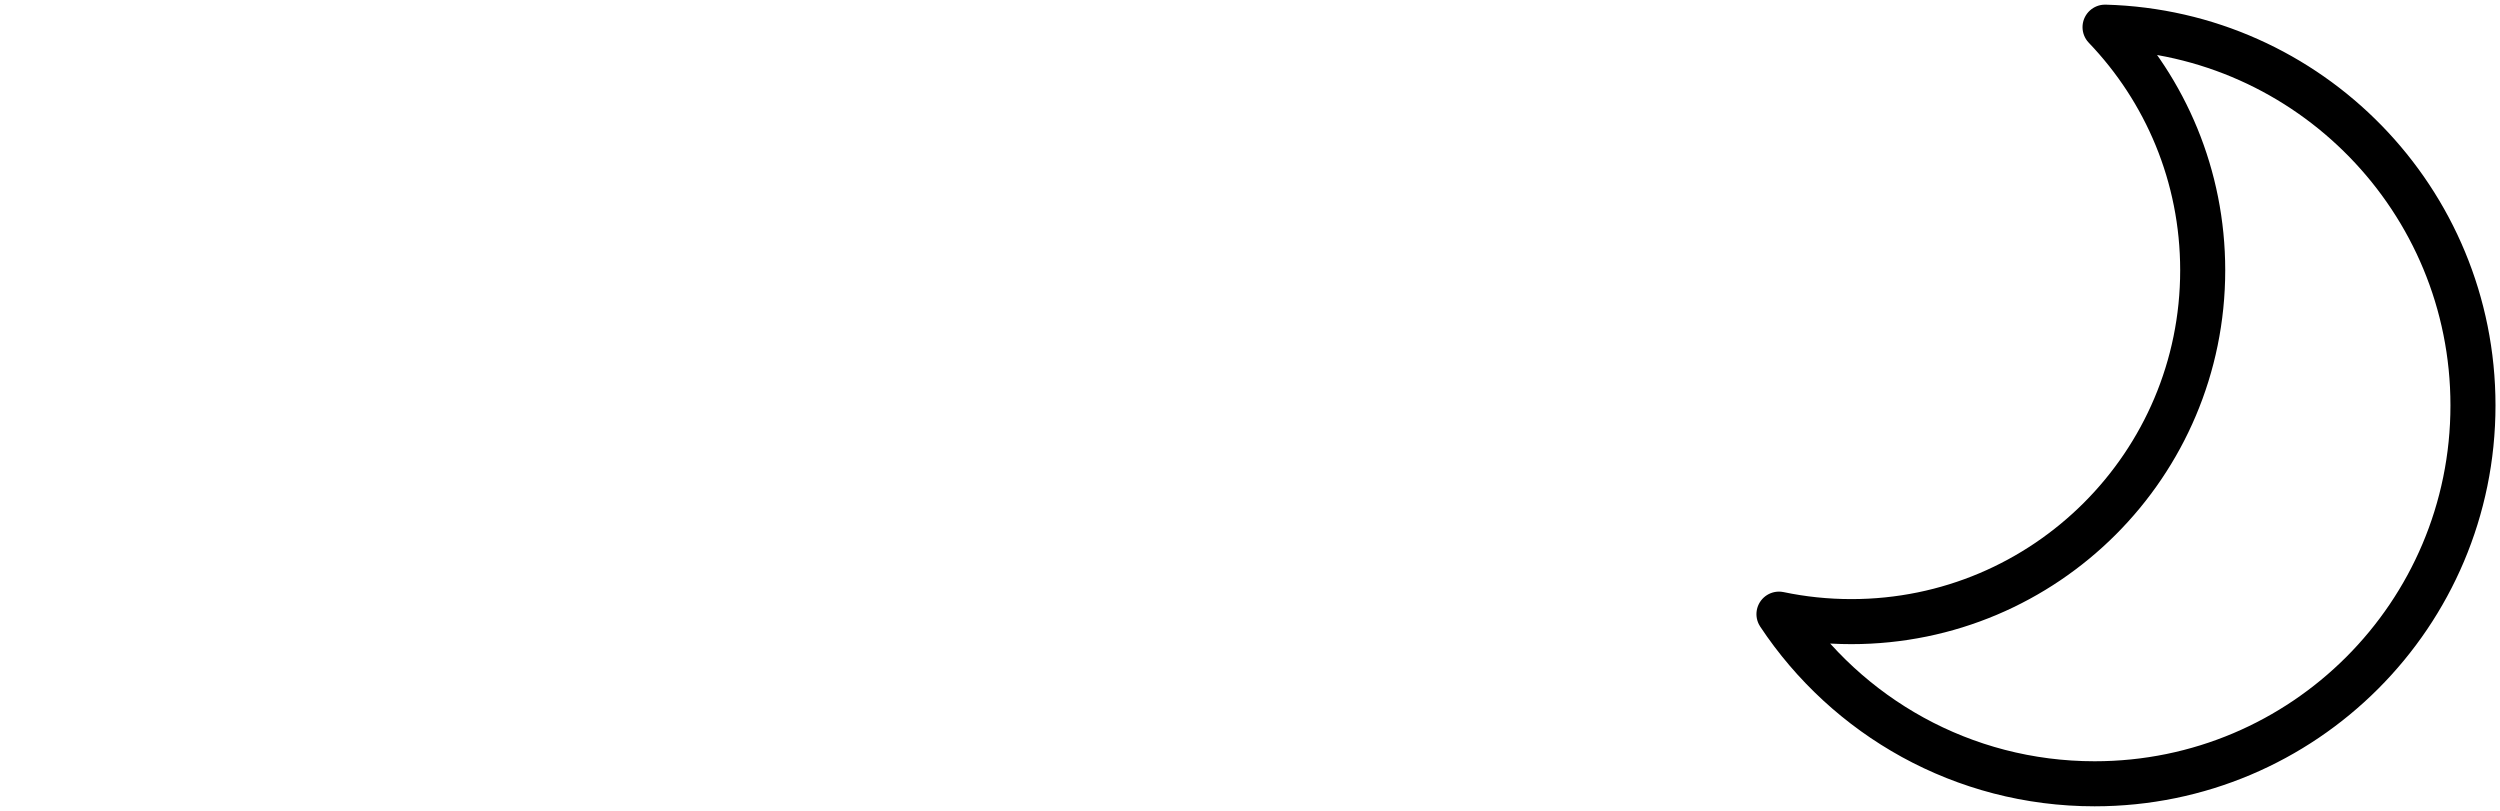
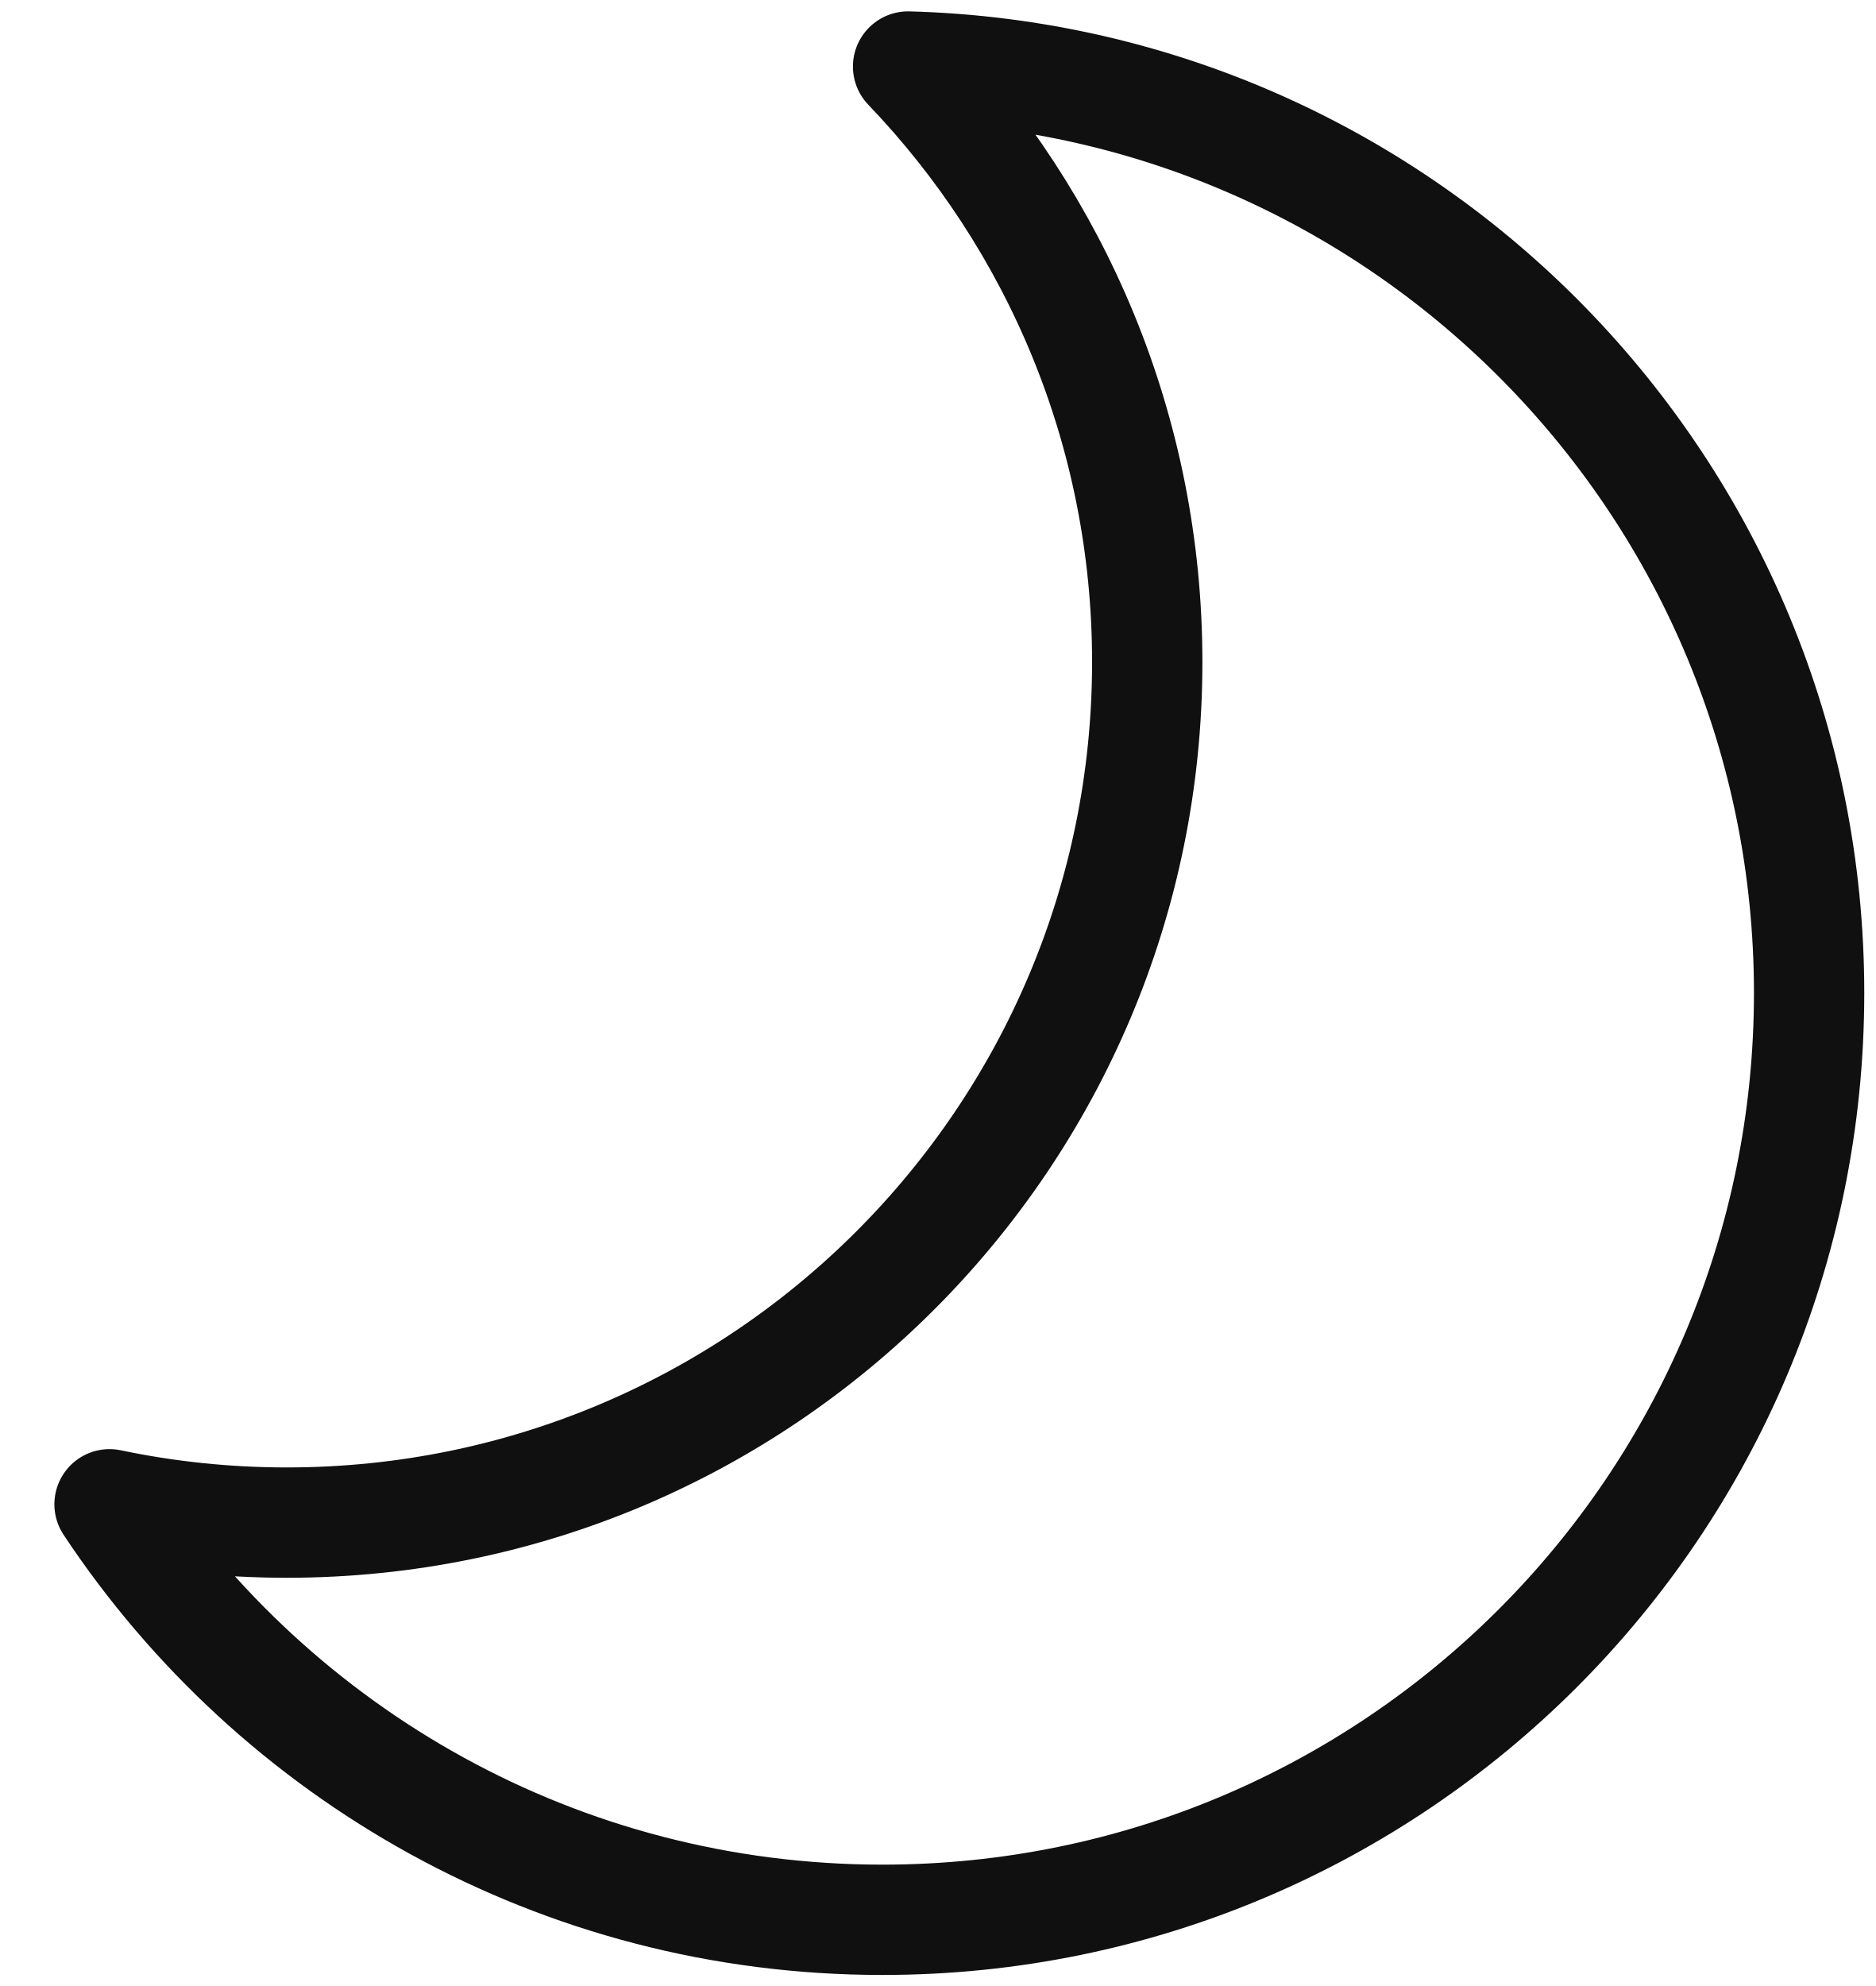
- <svg xmlns="http://www.w3.org/2000/svg" width="111" height="36" viewBox="0 0 111 36" fill="none">
-   <path d="M78.986 27.268C80.024 27.486 81.099 27.6 82.201 27.6C90.816 27.6 97.8 20.615 97.8 12C97.8 7.811 96.15 4.008 93.464 1.206C102.528 1.451 109.8 8.876 109.8 18C109.8 27.278 102.279 34.8 93.001 34.8C87.148 34.8 81.994 31.807 78.986 27.268Z" stroke="black" stroke-width="2" stroke-linejoin="round" />
+ <svg xmlns="http://www.w3.org/2000/svg" width="34" height="36" viewBox="0 0 34 36" fill="none">
+   <path d="M1.986 27.268C3.024 27.486 4.099 27.6 5.201 27.6C13.816 27.6 20.8 20.615 20.8 12C20.8 7.811 19.15 4.008 16.464 1.206C25.528 1.451 32.8 8.876 32.8 18C32.8 27.278 25.279 34.8 16 34.8C10.148 34.8 4.994 31.807 1.986 27.268Z" stroke="#101010" stroke-width="2" stroke-linejoin="round" />
</svg>
